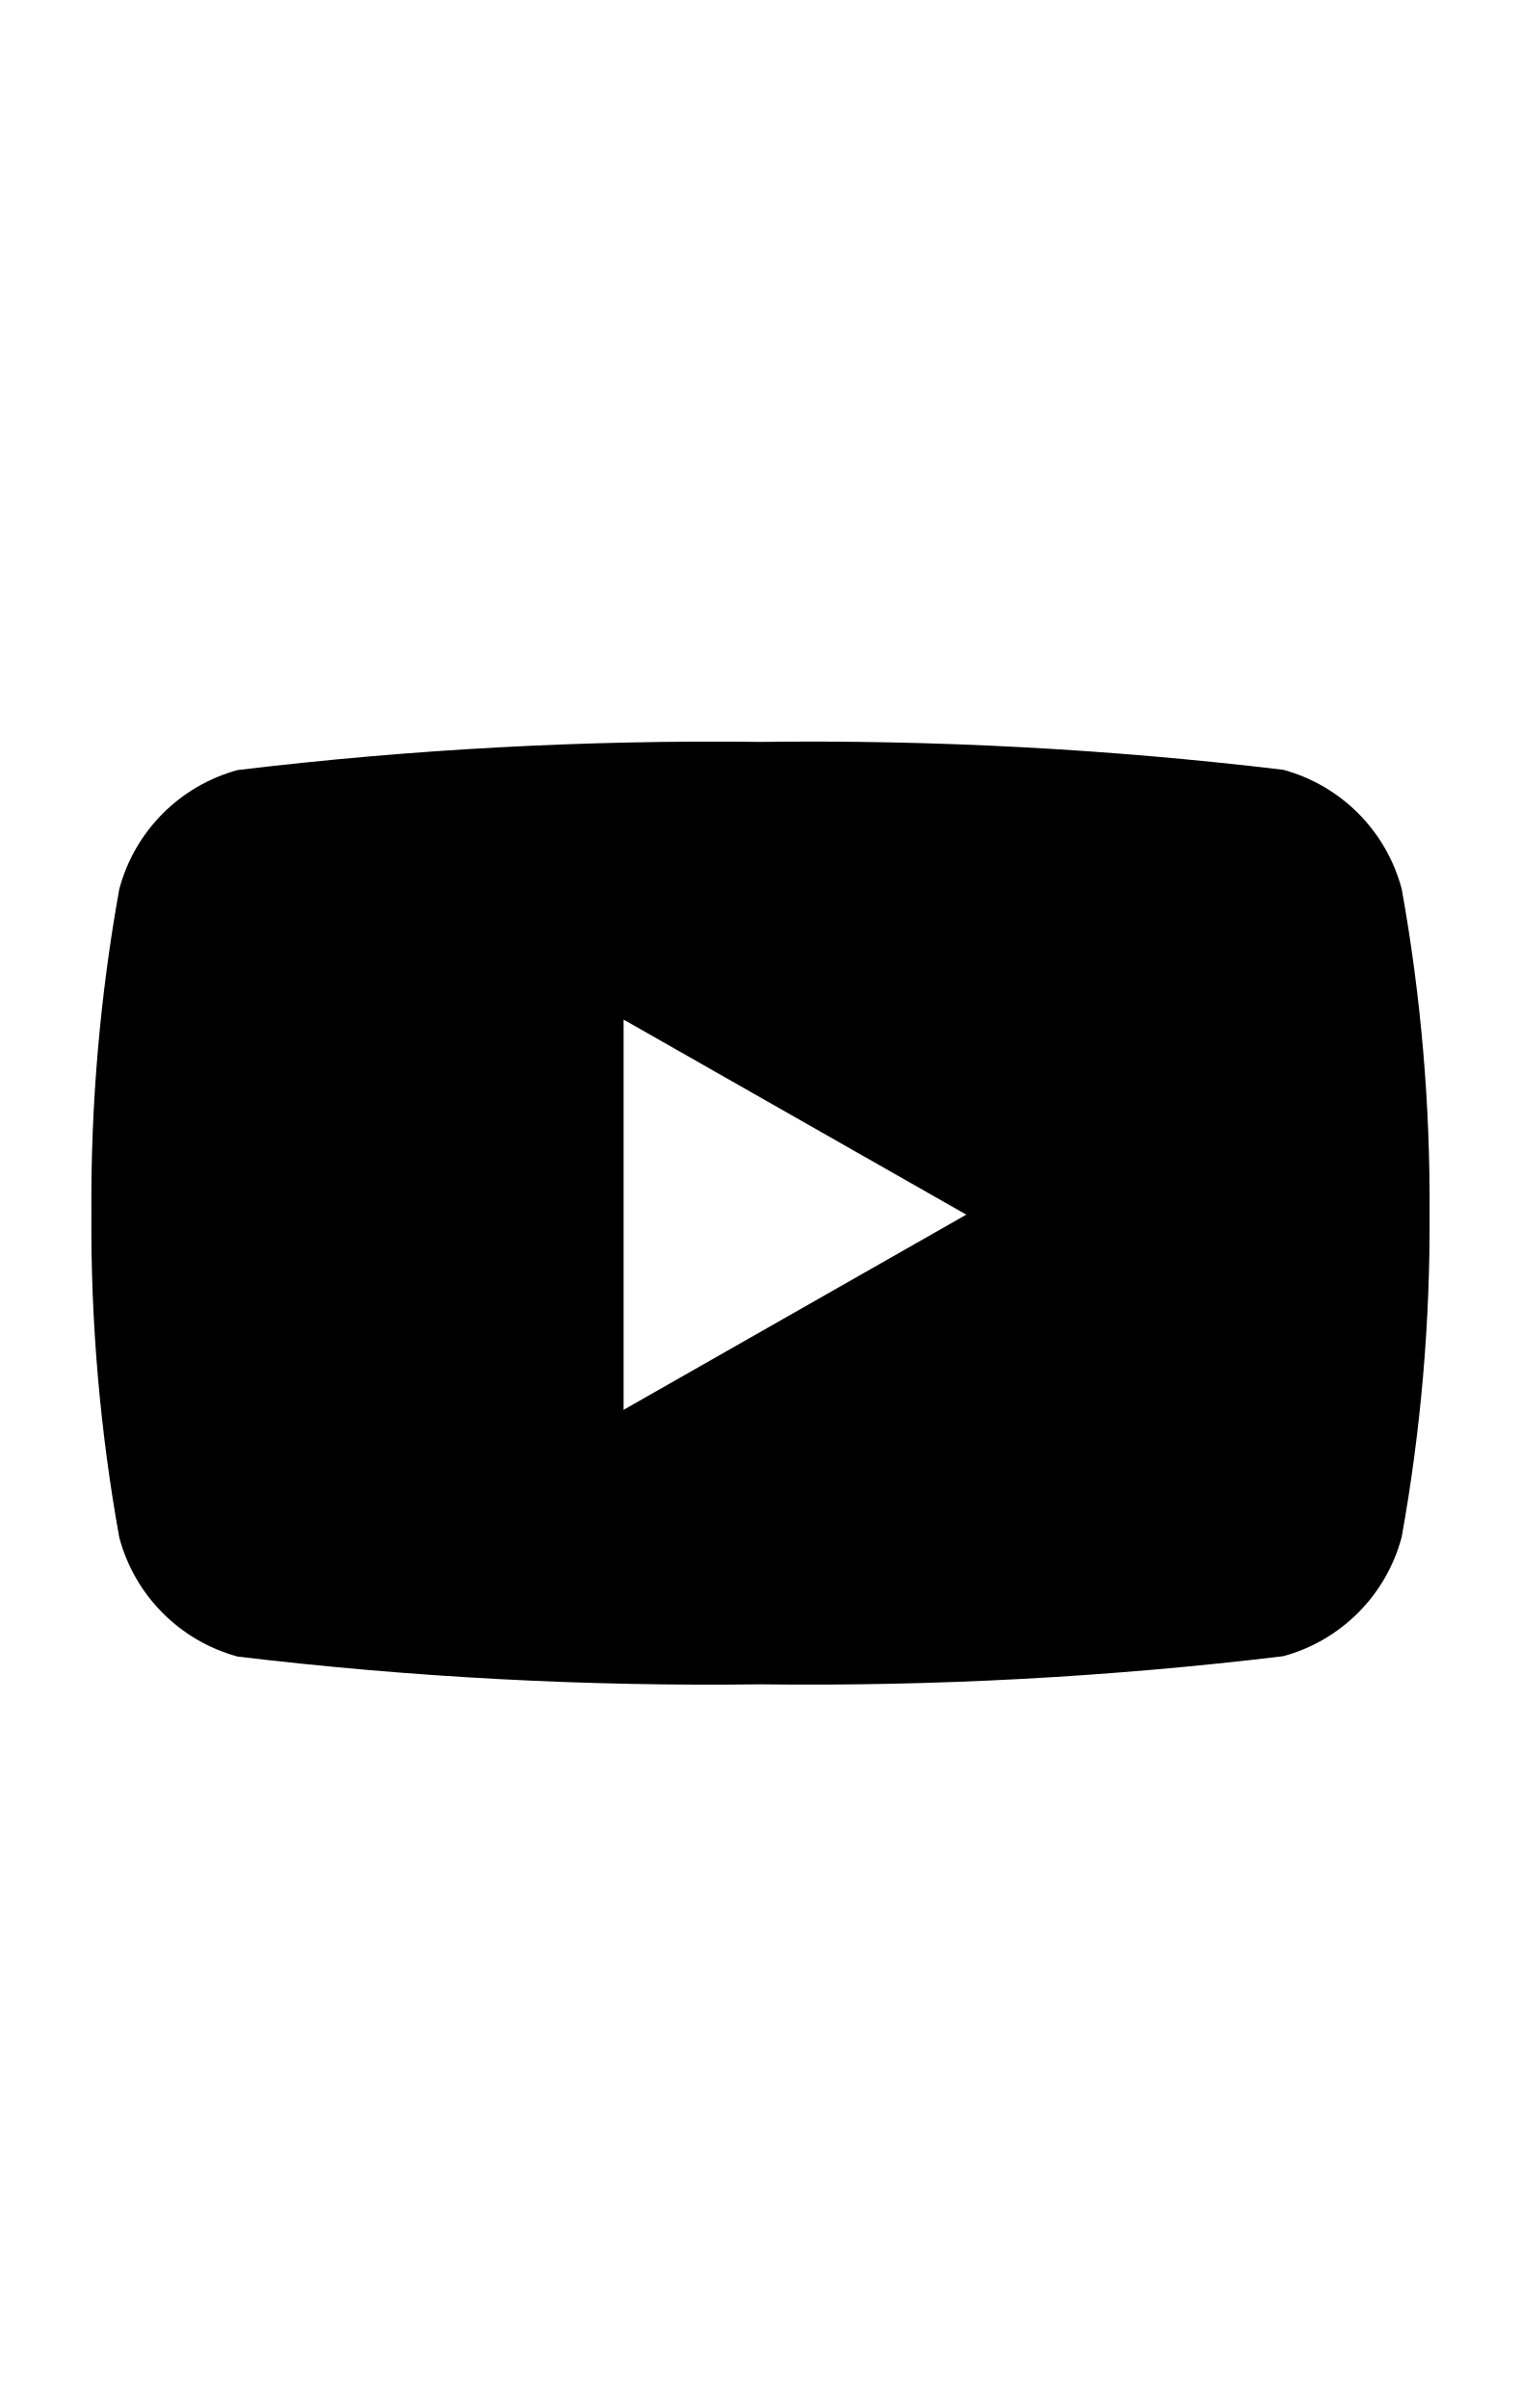
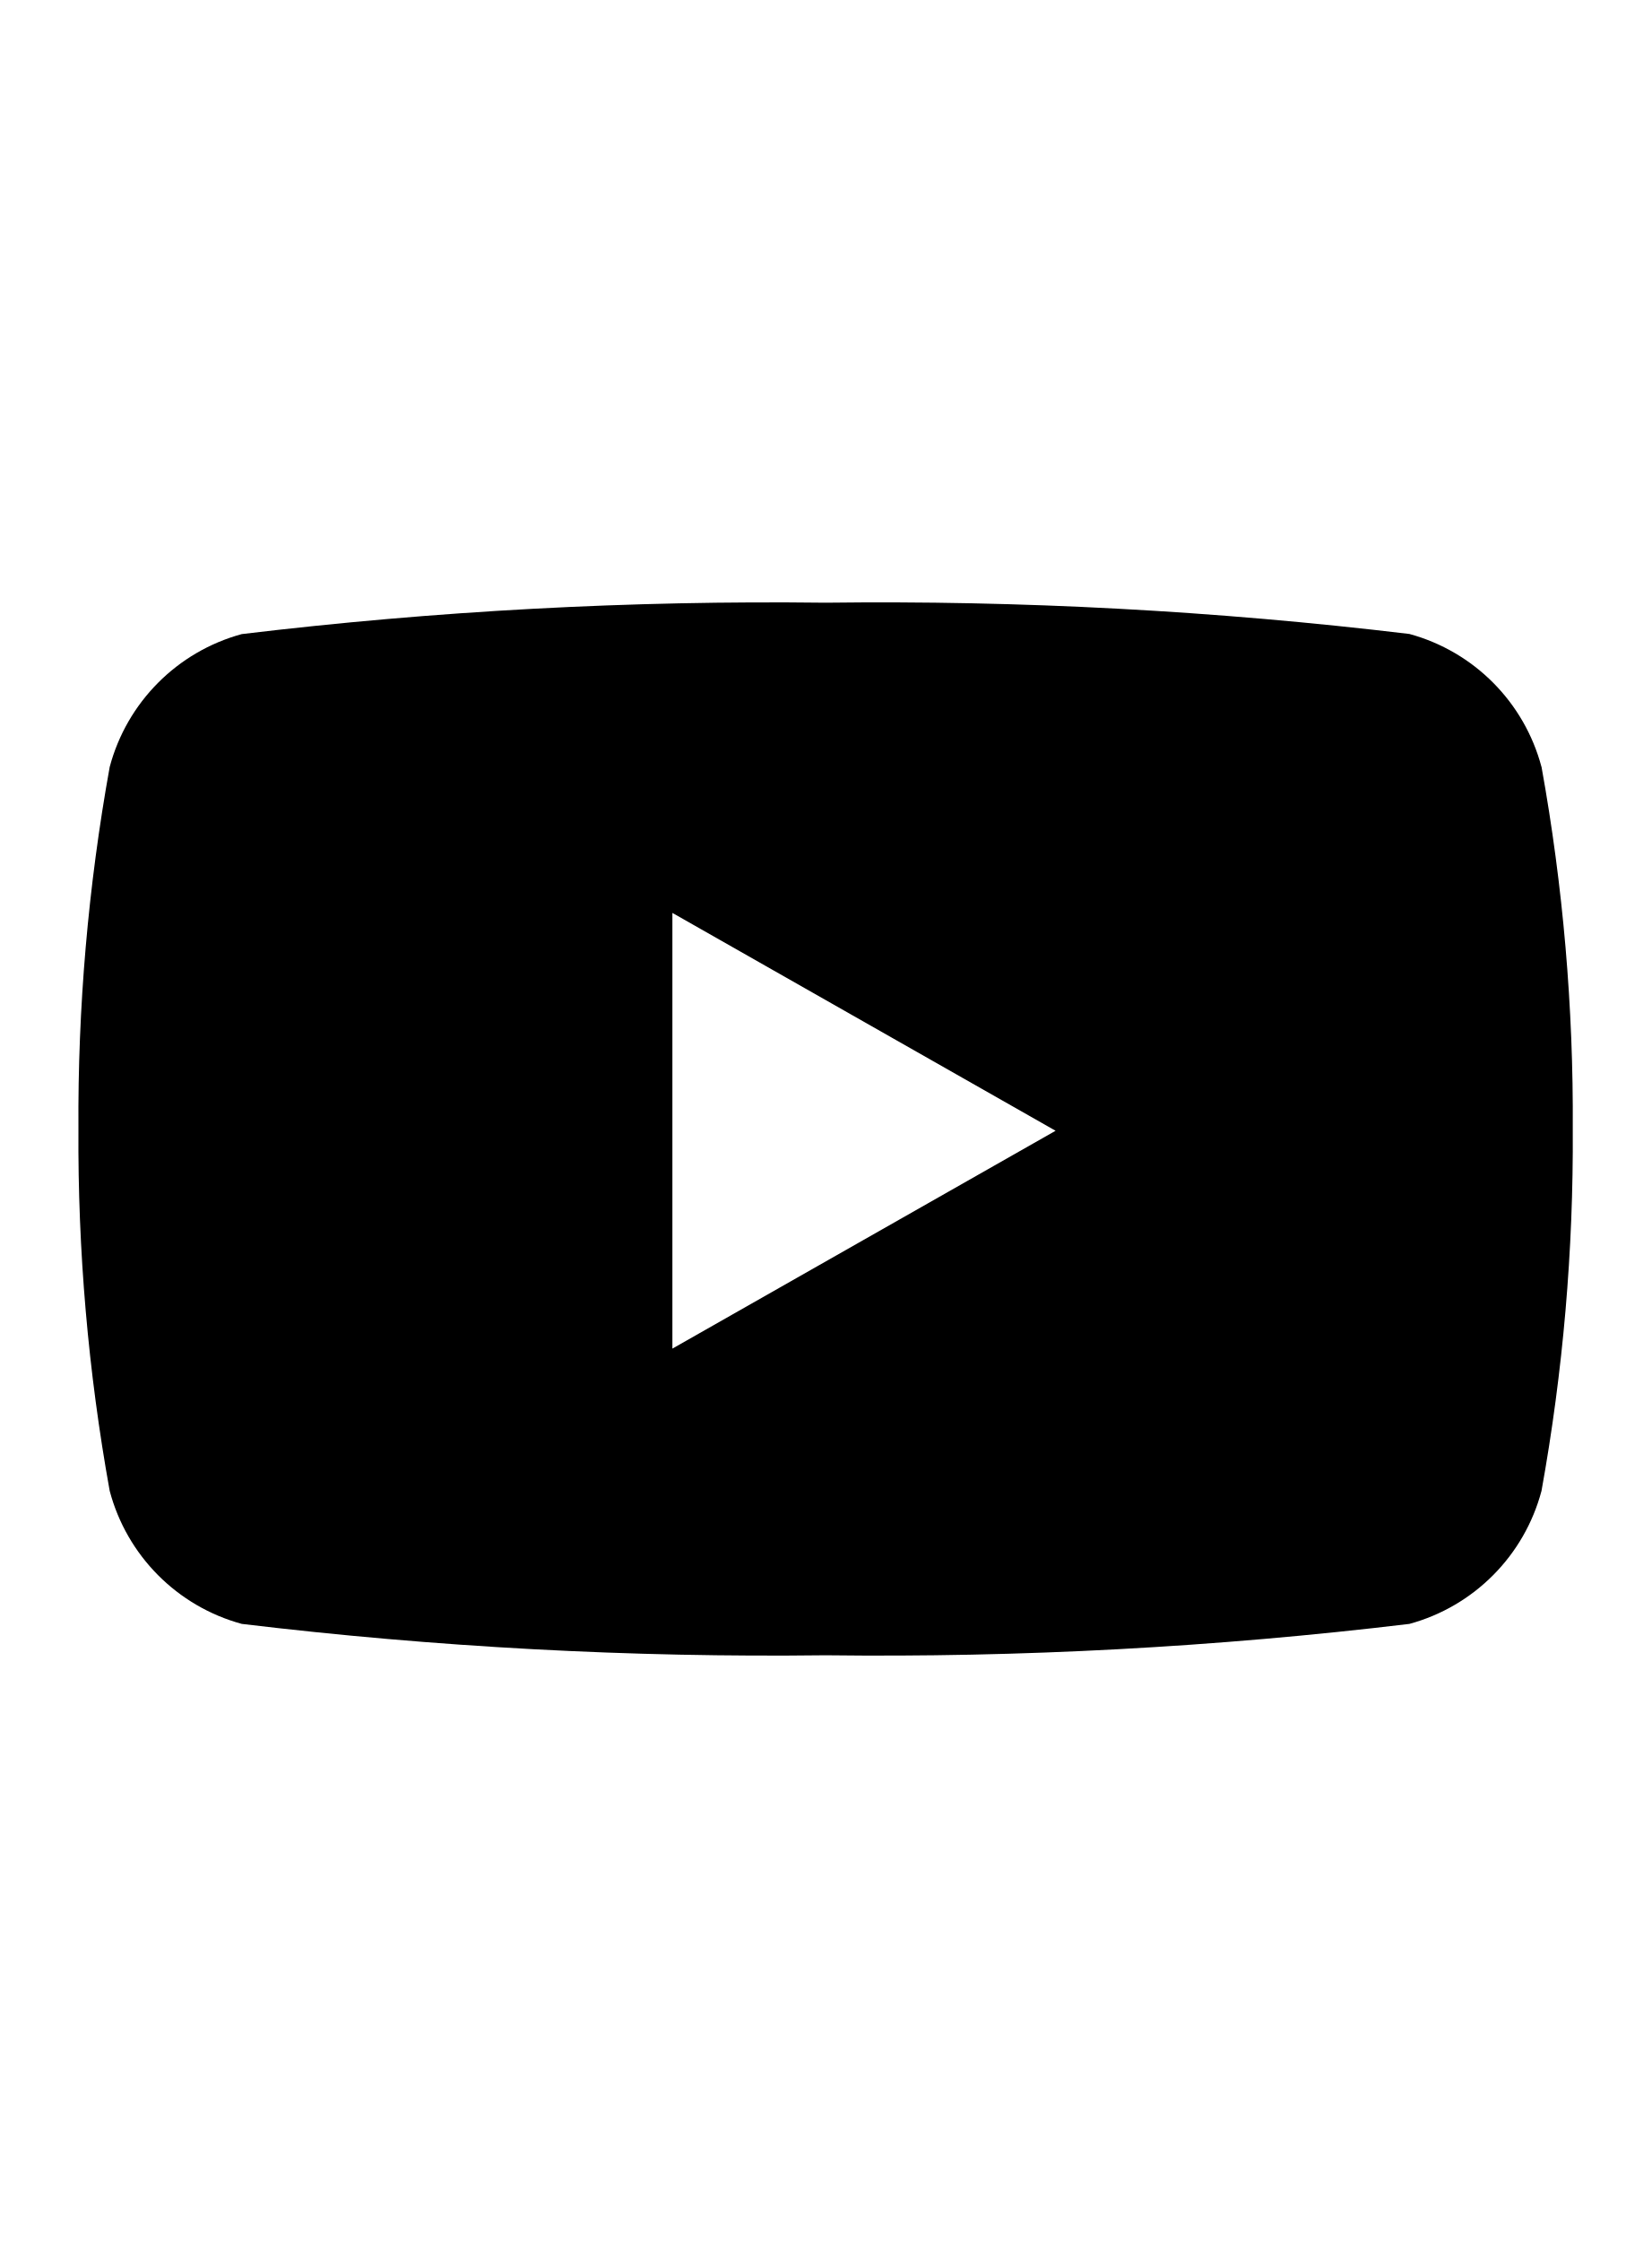
- <svg xmlns="http://www.w3.org/2000/svg" viewBox="0 0 12 19" class="cf-icon-svg">
-   <path d="M11.059 7.014a1.327 1.327 0 0 0-.934-.94A31.352 31.352 0 0 0 6 5.854a31.351 31.351 0 0 0-4.125.222 1.327 1.327 0 0 0-.934.94 13.917 13.917 0 0 0-.22 2.557 13.917 13.917 0 0 0 .22 2.558 1.327 1.327 0 0 0 .934.94A31.35 31.35 0 0 0 6 13.29a31.35 31.35 0 0 0 4.125-.222 1.327 1.327 0 0 0 .934-.94 13.918 13.918 0 0 0 .22-2.557 13.917 13.917 0 0 0-.22-2.558zm-3.435 2.57L4.92 8.045v3.079z" fill-rule="evenodd" />
+ <svg xmlns="http://www.w3.org/2000/svg" viewBox="0 0 14 19" class="cf-icon-svg">
+   <path d="M13.07 6.503a1.592 1.592 0 0 0-1.12-1.128A37.622 37.622 0 0 0 7 5.11a37.622 37.622 0 0 0-4.95.266A1.592 1.592 0 0 0 .93 6.503a16.7 16.7 0 0 0-.265 3.07A16.7 16.7 0 0 0 .93 12.64a1.592 1.592 0 0 0 1.12 1.128 37.62 37.62 0 0 0 4.95.266 37.62 37.62 0 0 0 4.95-.266 1.592 1.592 0 0 0 1.12-1.128 16.7 16.7 0 0 0 .265-3.069 16.7 16.7 0 0 0-.265-3.07zM8.95 9.587 5.701 7.74v3.694z" fill-rule="evenodd" />
</svg>
